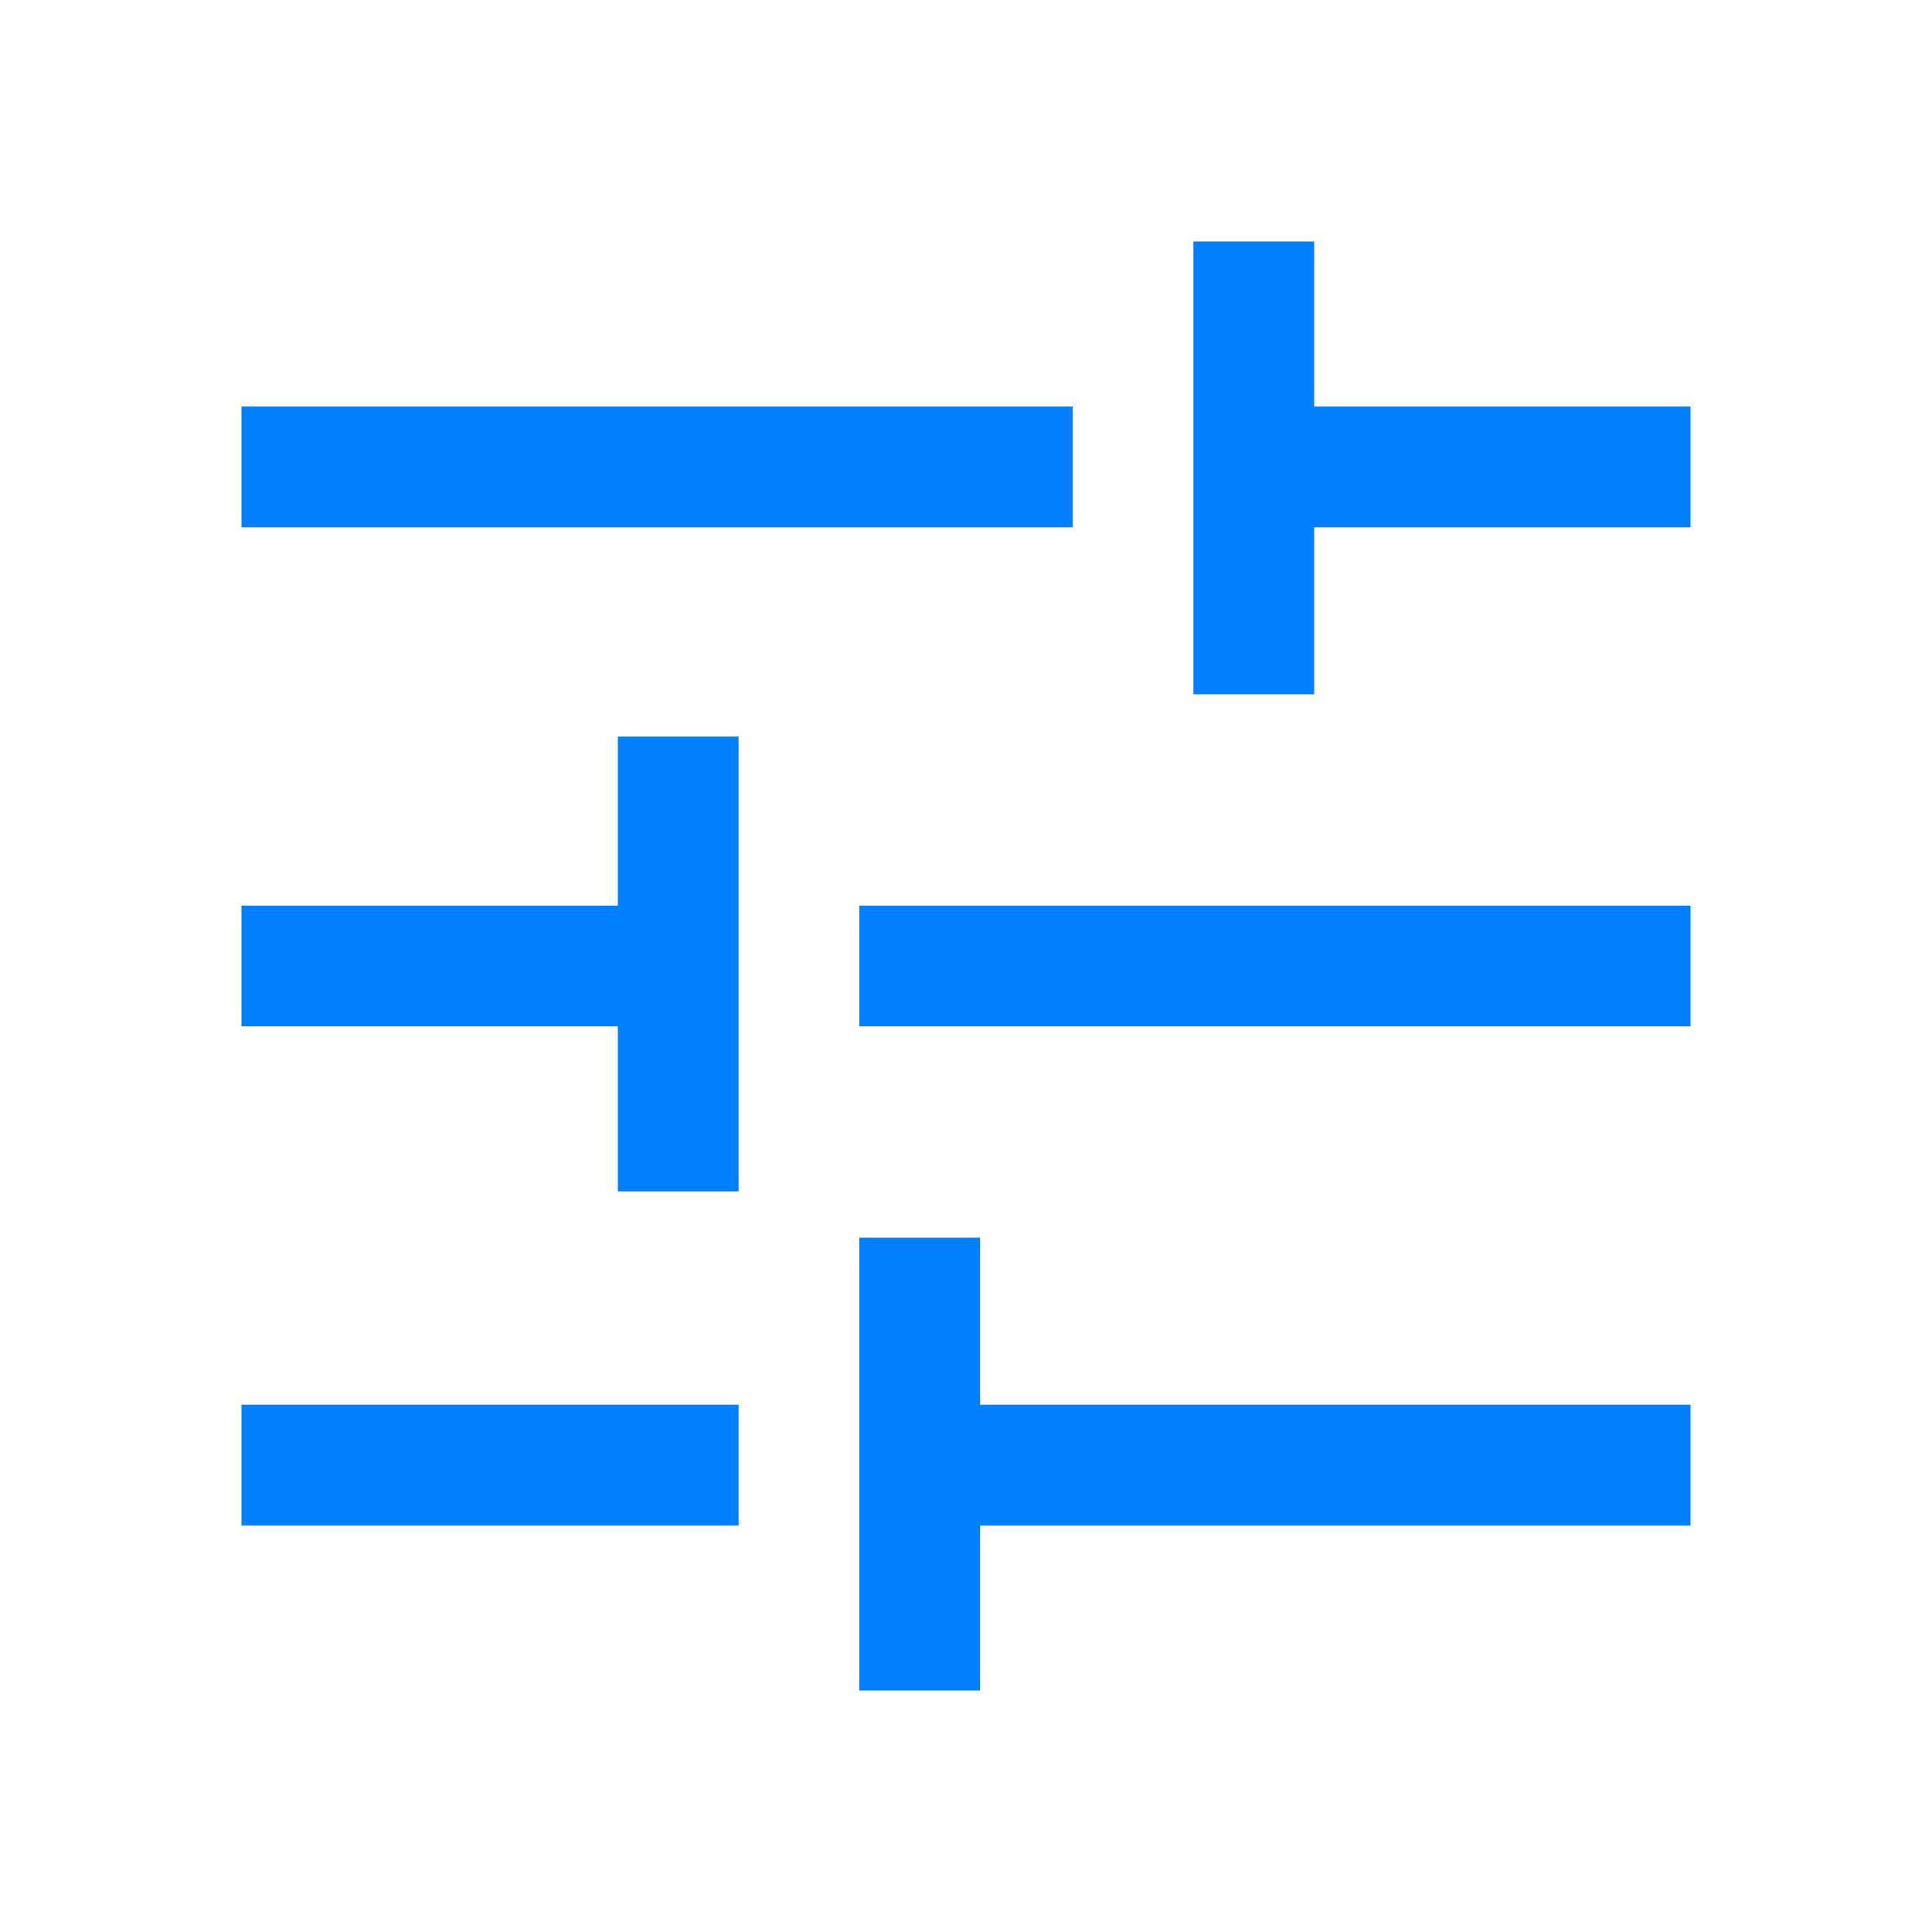
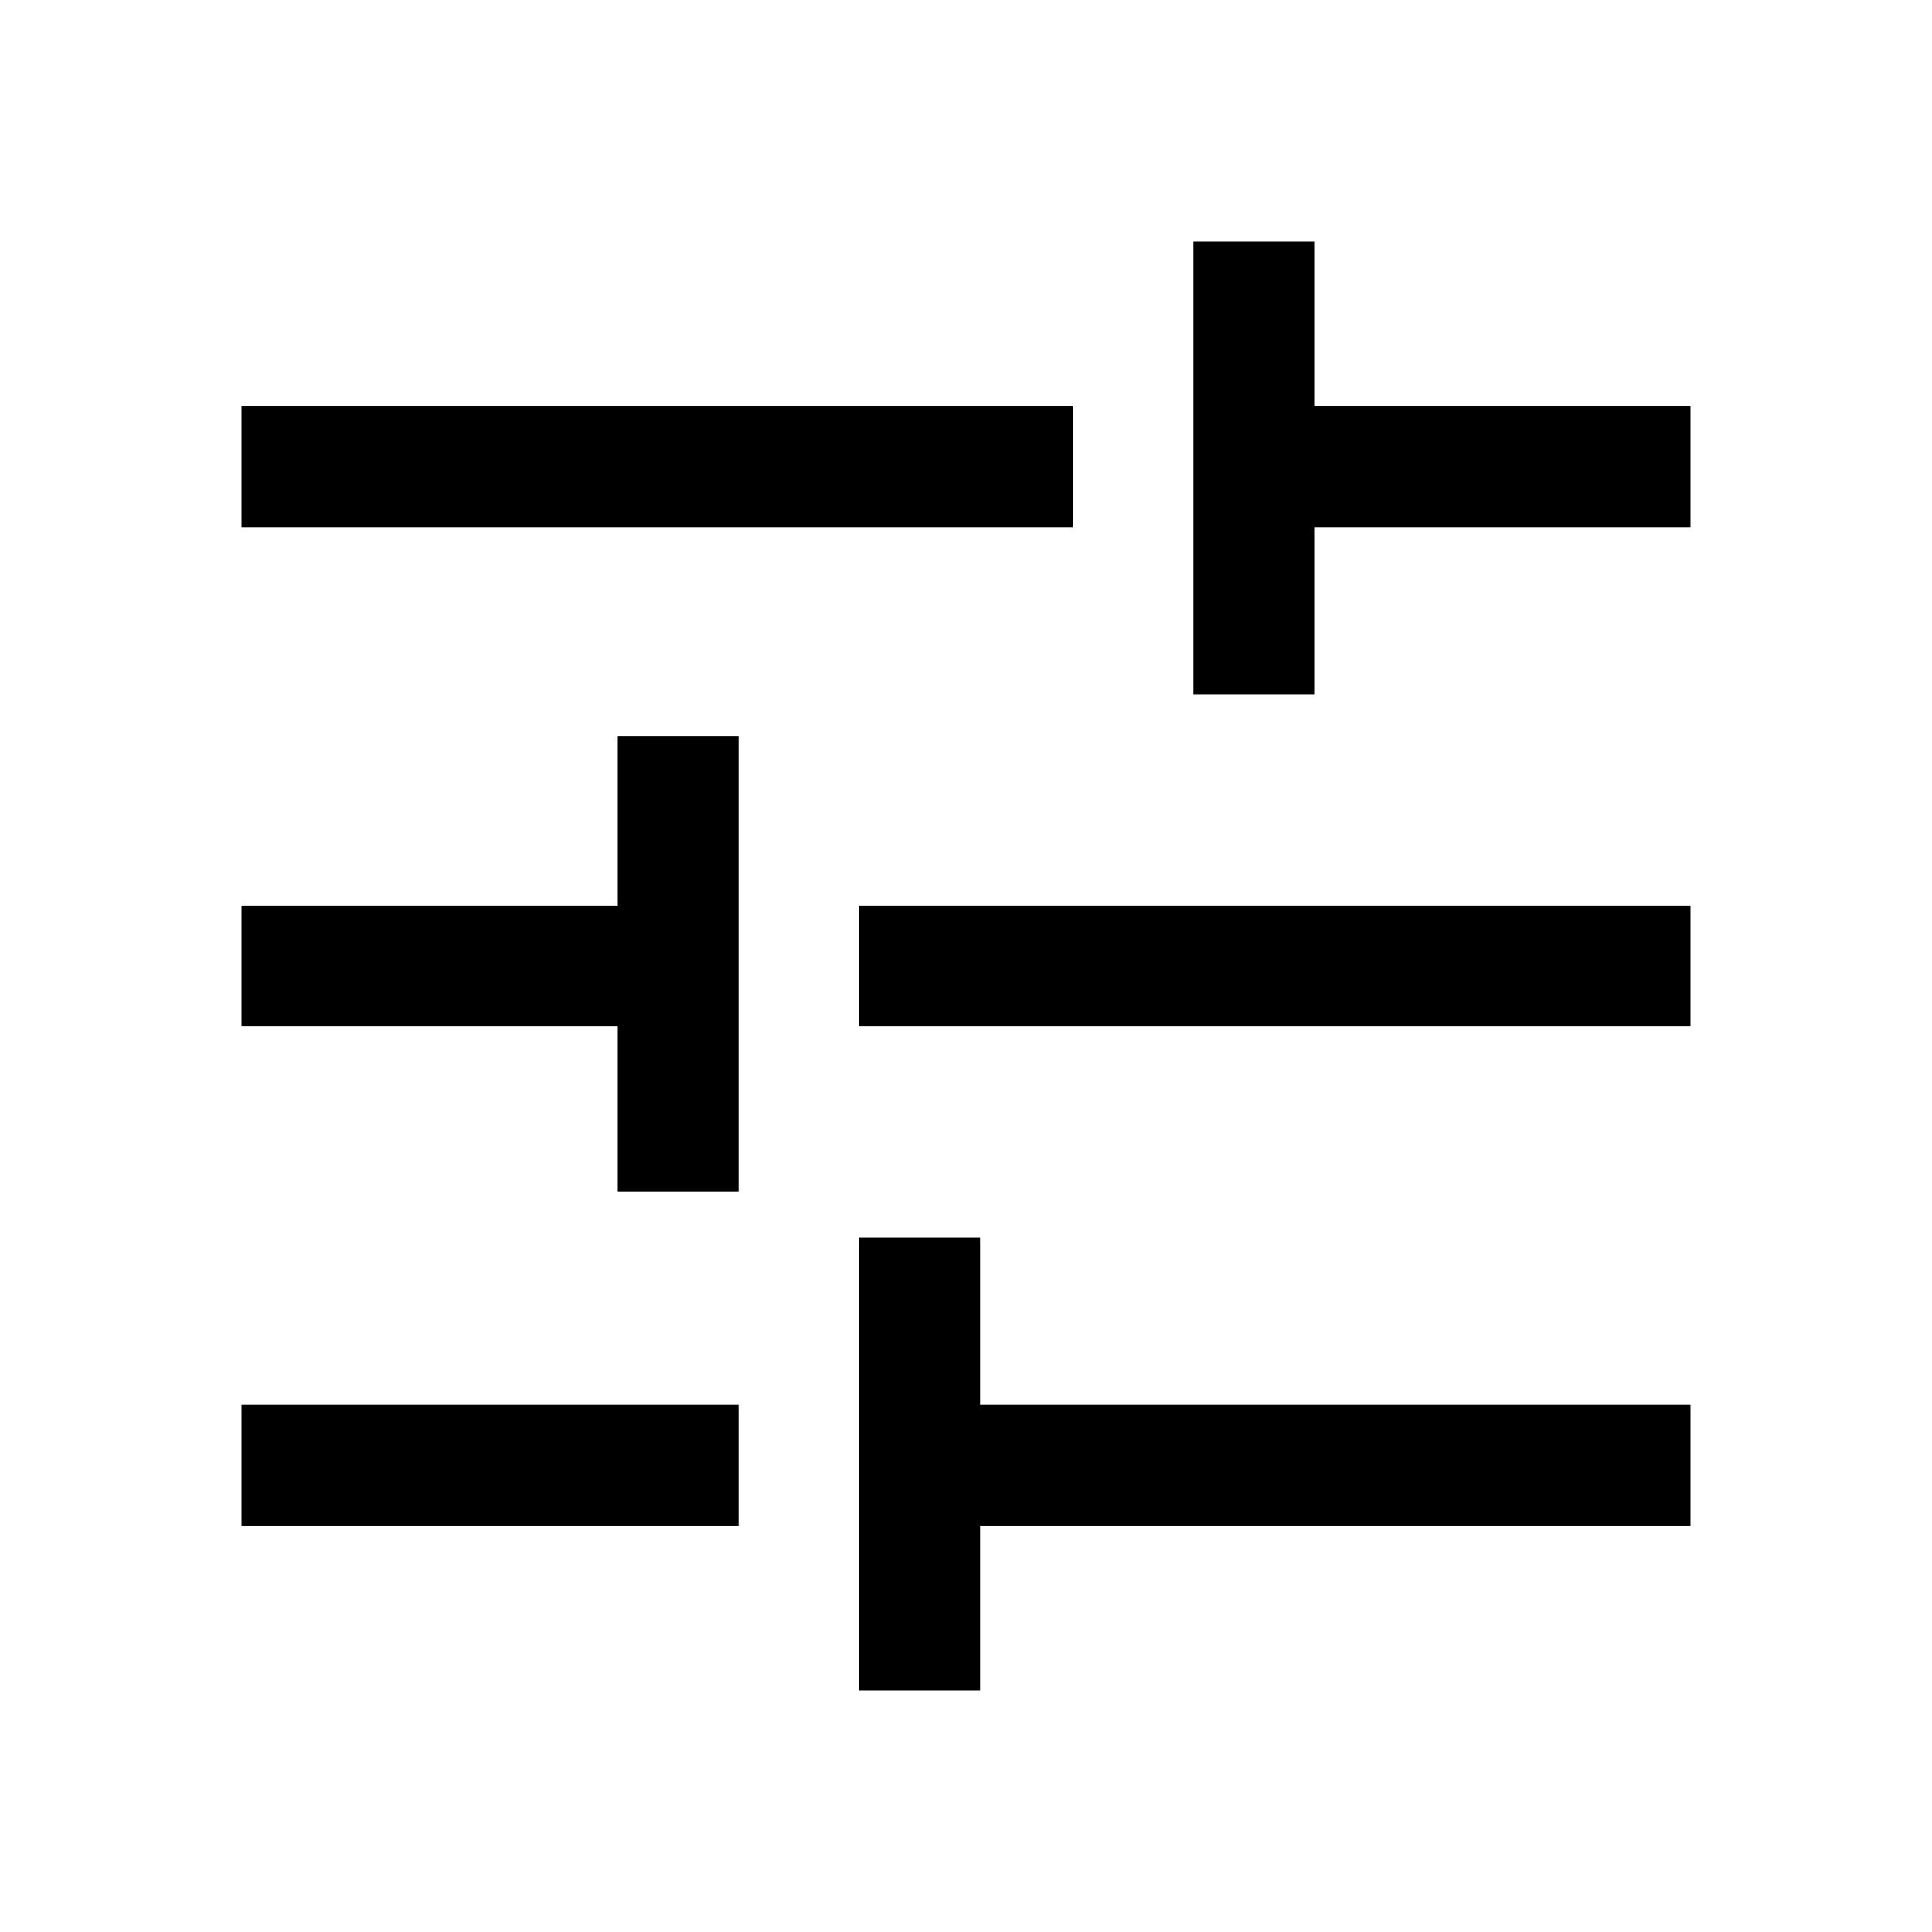
- <svg xmlns="http://www.w3.org/2000/svg" width="24" height="24" viewBox="0 0 24 24" fill="none">
-   <path d="M3 18.95V17.45H9.175V18.95H3ZM3 6.55V5.05H13.325V6.55H3ZM10.675 21V15.375H12.175V17.45H21V18.95H12.175V21H10.675ZM7.675 14.8V12.75H3V11.25H7.675V9.15H9.175V14.8H7.675ZM10.675 12.75V11.25H21V12.75H10.675ZM14.825 8.625V3H16.325V5.05H21V6.55H16.325V8.625H14.825Z" fill="#017FFD" />
+ <svg xmlns="http://www.w3.org/2000/svg" viewBox="0 0 24 24" fill="none">
+   <path d="M3 18.95V17.45H9.175V18.95H3ZM3 6.55V5.05H13.325V6.55H3ZM10.675 21V15.375H12.175V17.45H21V18.95H12.175V21H10.675ZM7.675 14.8V12.75H3V11.25H7.675V9.15H9.175V14.8H7.675ZM10.675 12.75V11.25H21V12.75H10.675ZM14.825 8.625V3H16.325V5.05H21V6.55H16.325V8.625H14.825Z" fill="currentColor" />
</svg>
